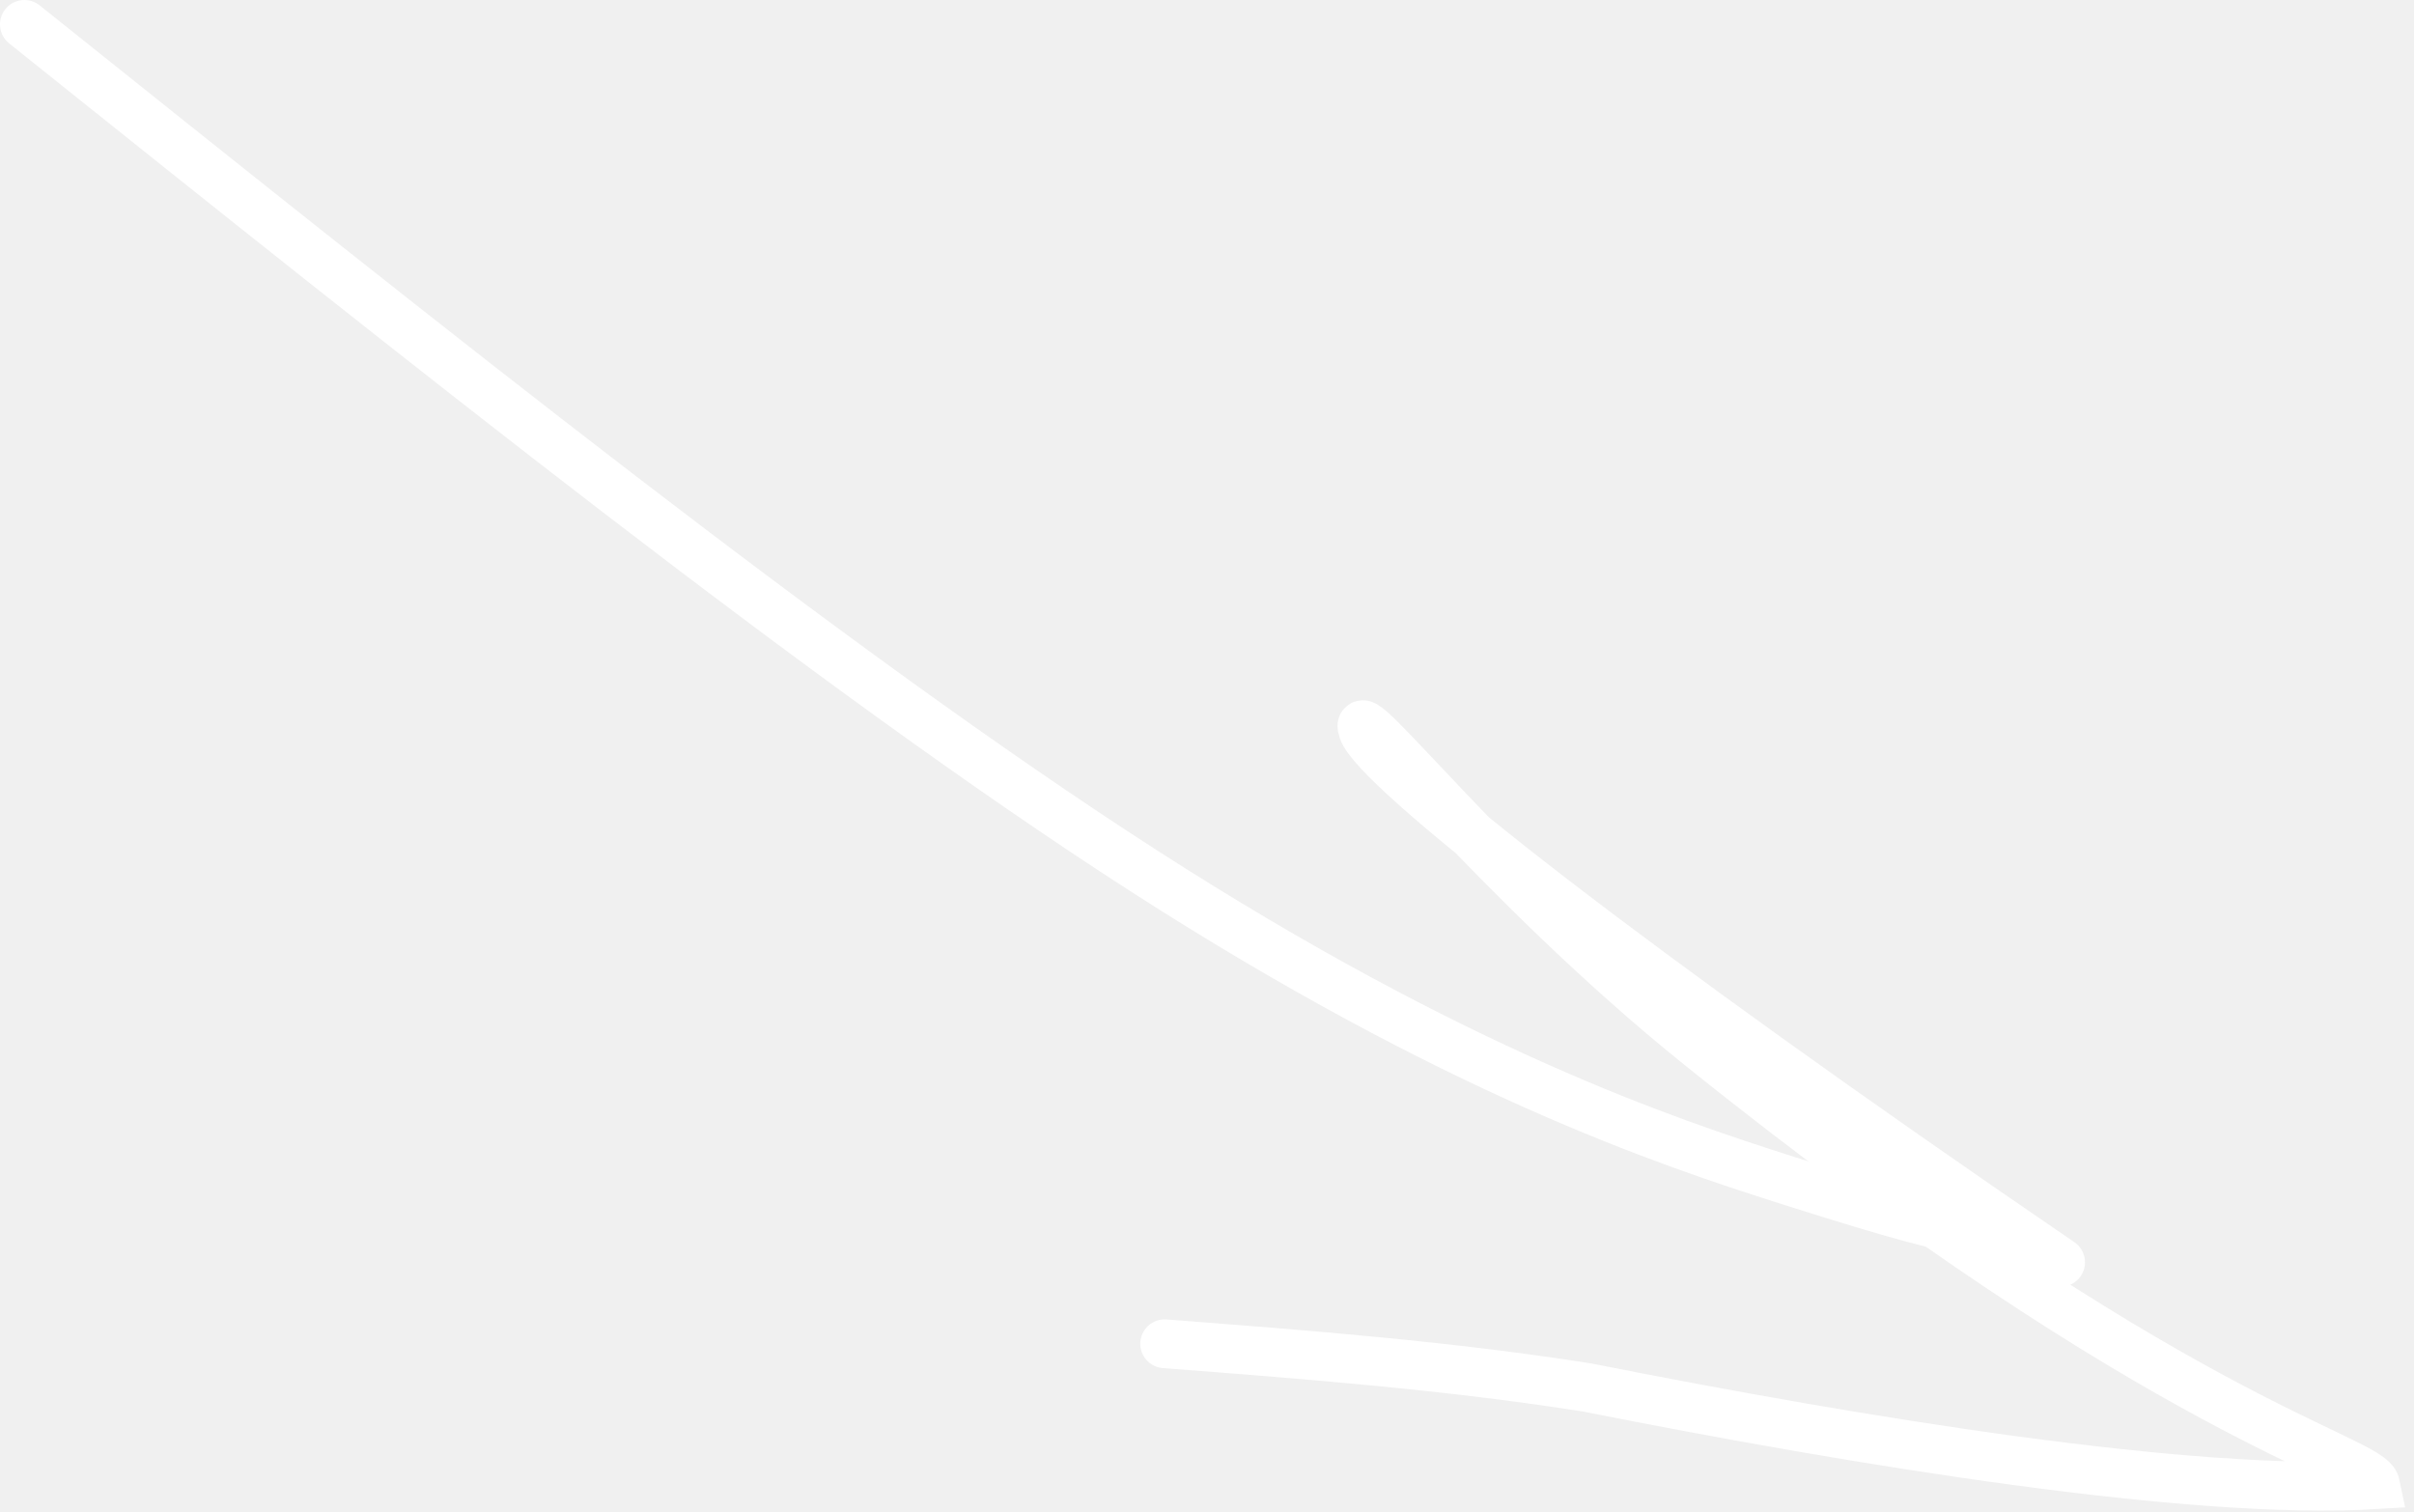
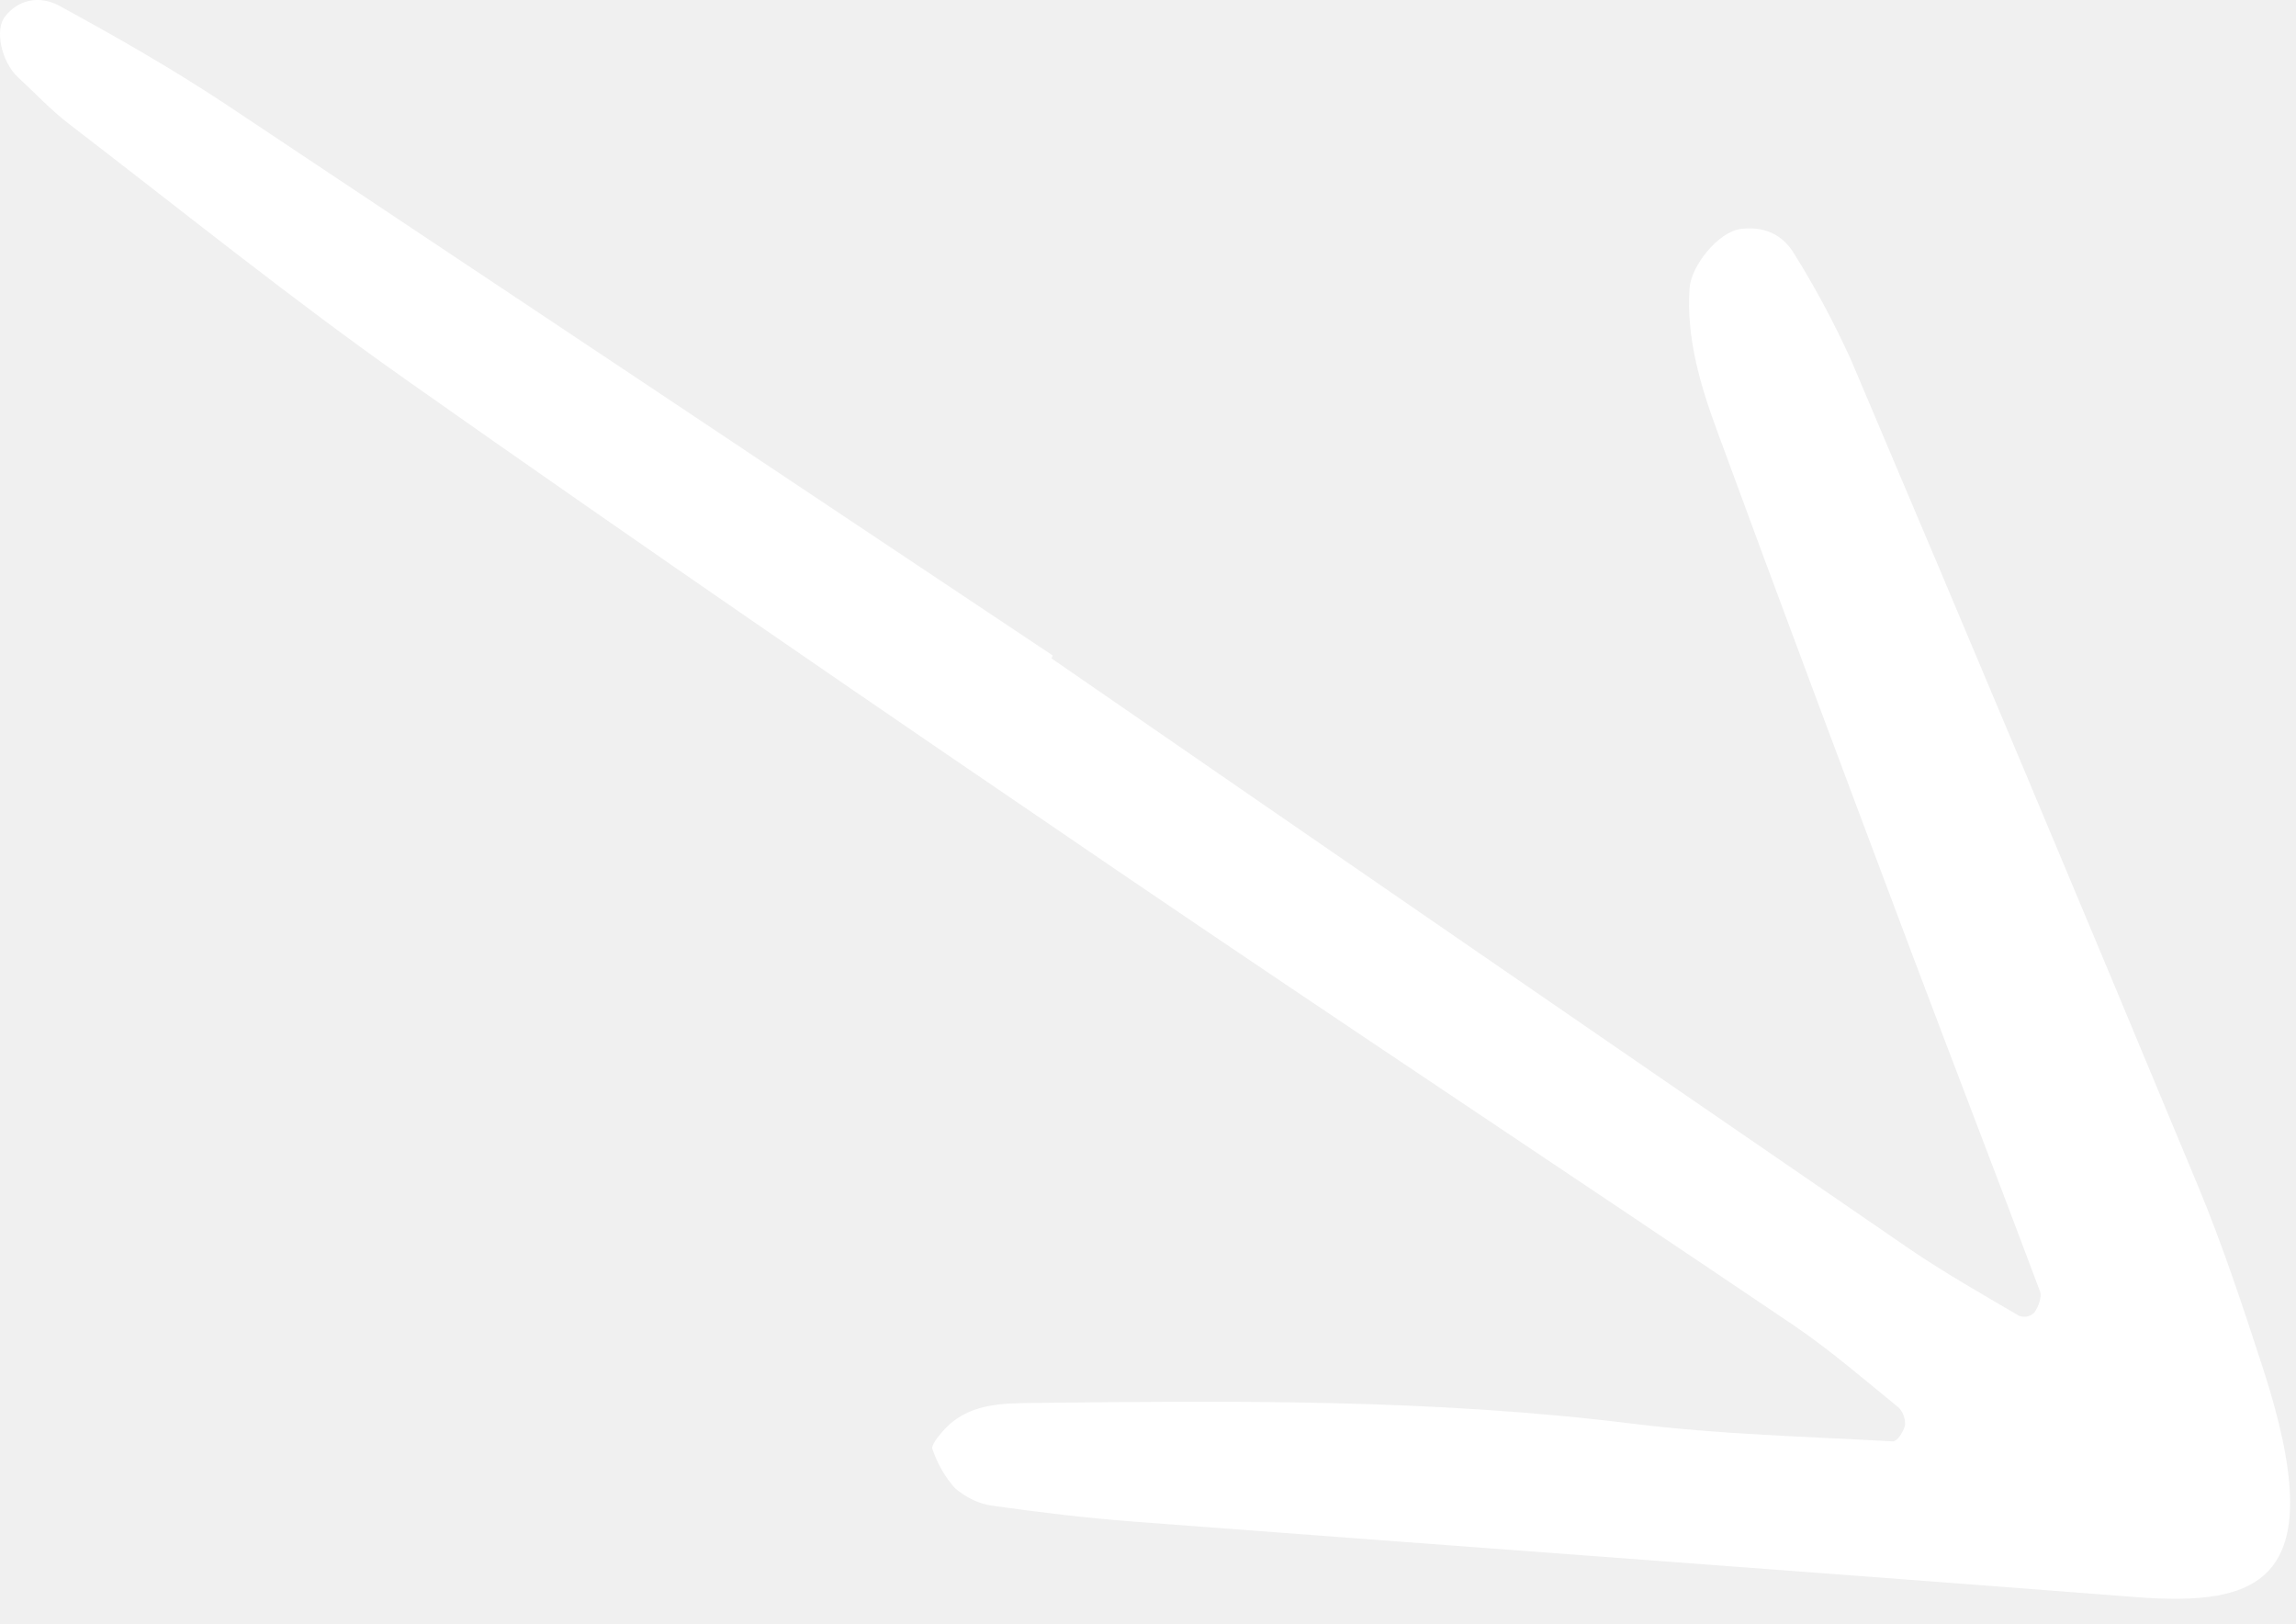
- <svg xmlns="http://www.w3.org/2000/svg" width="99" height="62" viewBox="0 0 99 62" fill="none">
-   <path d="M1 1C17.535 14.228 34.069 27.455 46.886 35.703C59.703 43.95 68.301 46.816 73.281 48.403C78.262 49.989 79.364 50.21 80.5 50.437" stroke="white" stroke-width="2" stroke-linecap="round" />
-   <path d="M84.507 51.773C66.429 39.427 56.455 31.524 55.894 29.957C55.284 28.254 61.312 36.154 69.743 42.925C88.901 58.31 97.194 59.783 97.424 60.895C89.892 61.353 76.323 59.135 65.107 56.91C59.401 56.009 53.669 55.568 47.764 55.113" stroke="white" stroke-width="2" stroke-linecap="round" />
+ <svg xmlns="http://www.w3.org/2000/svg" width="58" height="41" viewBox="0 0 58 41" fill="none">
+   <path d="M26.593 16.556C19.644 11.92 12.693 7.287 5.741 2.658C4.354 1.738 2.923 0.922 1.487 0.14C1.248 0.013 0.992 -0.029 0.75 0.019C0.509 0.068 0.294 0.204 0.134 0.41C-0.14 0.729 0.025 1.557 0.462 1.959C0.883 2.347 1.285 2.778 1.73 3.12C4.567 5.297 7.37 7.557 10.267 9.598C16.217 13.79 22.205 17.894 28.202 21.973C33.892 25.844 39.617 29.628 45.317 33.478C46.231 34.096 47.093 34.846 47.969 35.556C48.023 35.614 48.065 35.685 48.092 35.764C48.119 35.842 48.13 35.925 48.123 36.005C48.075 36.174 47.927 36.412 47.809 36.405C45.627 36.283 43.445 36.23 41.259 35.96C36.177 35.33 31.15 35.378 26.122 35.434C25.296 35.444 24.436 35.439 23.815 36.15C23.702 36.279 23.516 36.506 23.555 36.6C23.679 36.971 23.875 37.31 24.125 37.587C24.412 37.833 24.741 37.986 25.076 38.031C26.259 38.198 27.442 38.34 28.623 38.43C37.057 39.071 45.49 39.681 53.926 40.336C57.108 40.584 58.92 39.961 57.169 34.57C56.664 33.017 56.15 31.457 55.525 29.955C52.629 22.988 49.708 16.034 46.76 9.093C46.342 8.172 45.867 7.283 45.339 6.434C45.004 5.861 44.492 5.719 43.976 5.782C43.407 5.852 42.722 6.714 42.682 7.27C42.594 8.505 42.938 9.689 43.359 10.834C44.977 15.245 46.628 19.642 48.28 24.039C49.357 26.903 50.462 29.754 51.534 32.619C51.587 32.761 51.486 33.022 51.389 33.151C51.339 33.202 51.278 33.236 51.21 33.25C51.143 33.265 51.072 33.259 51.003 33.233C50.059 32.678 49.107 32.141 48.192 31.514C40.978 26.563 33.768 21.601 26.562 16.629L26.593 16.556Z" fill="white" />
</svg>
